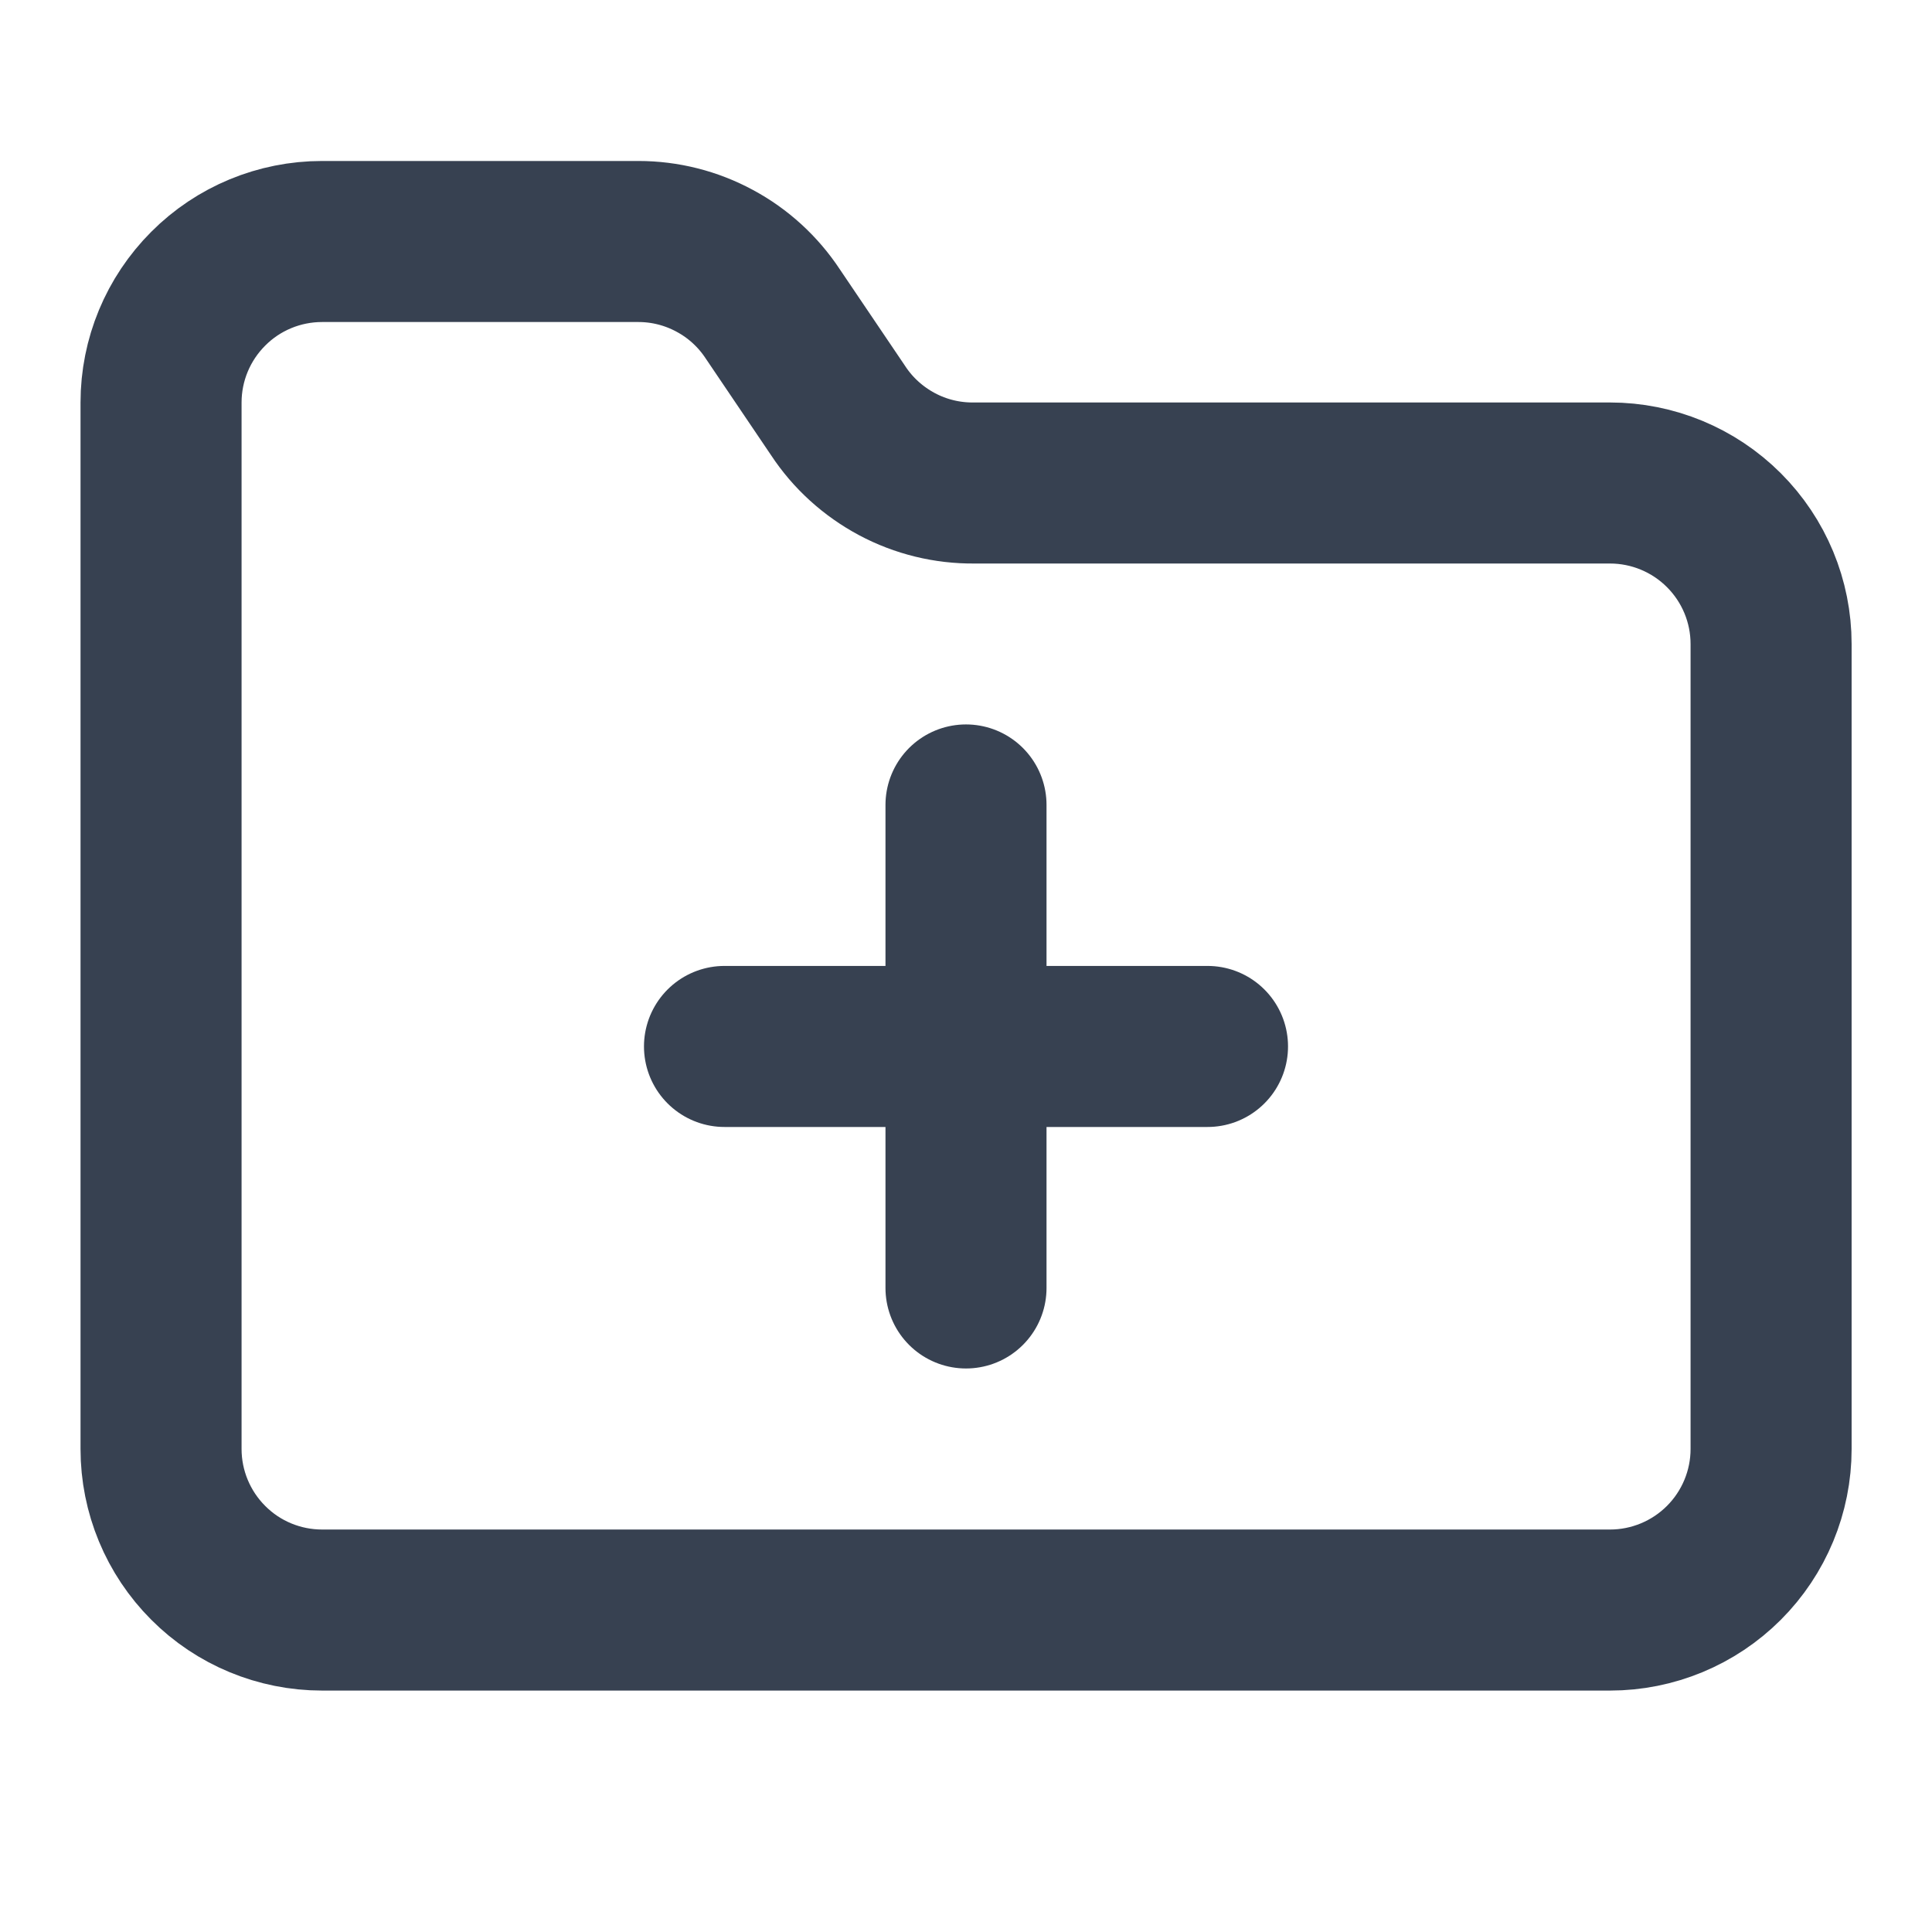
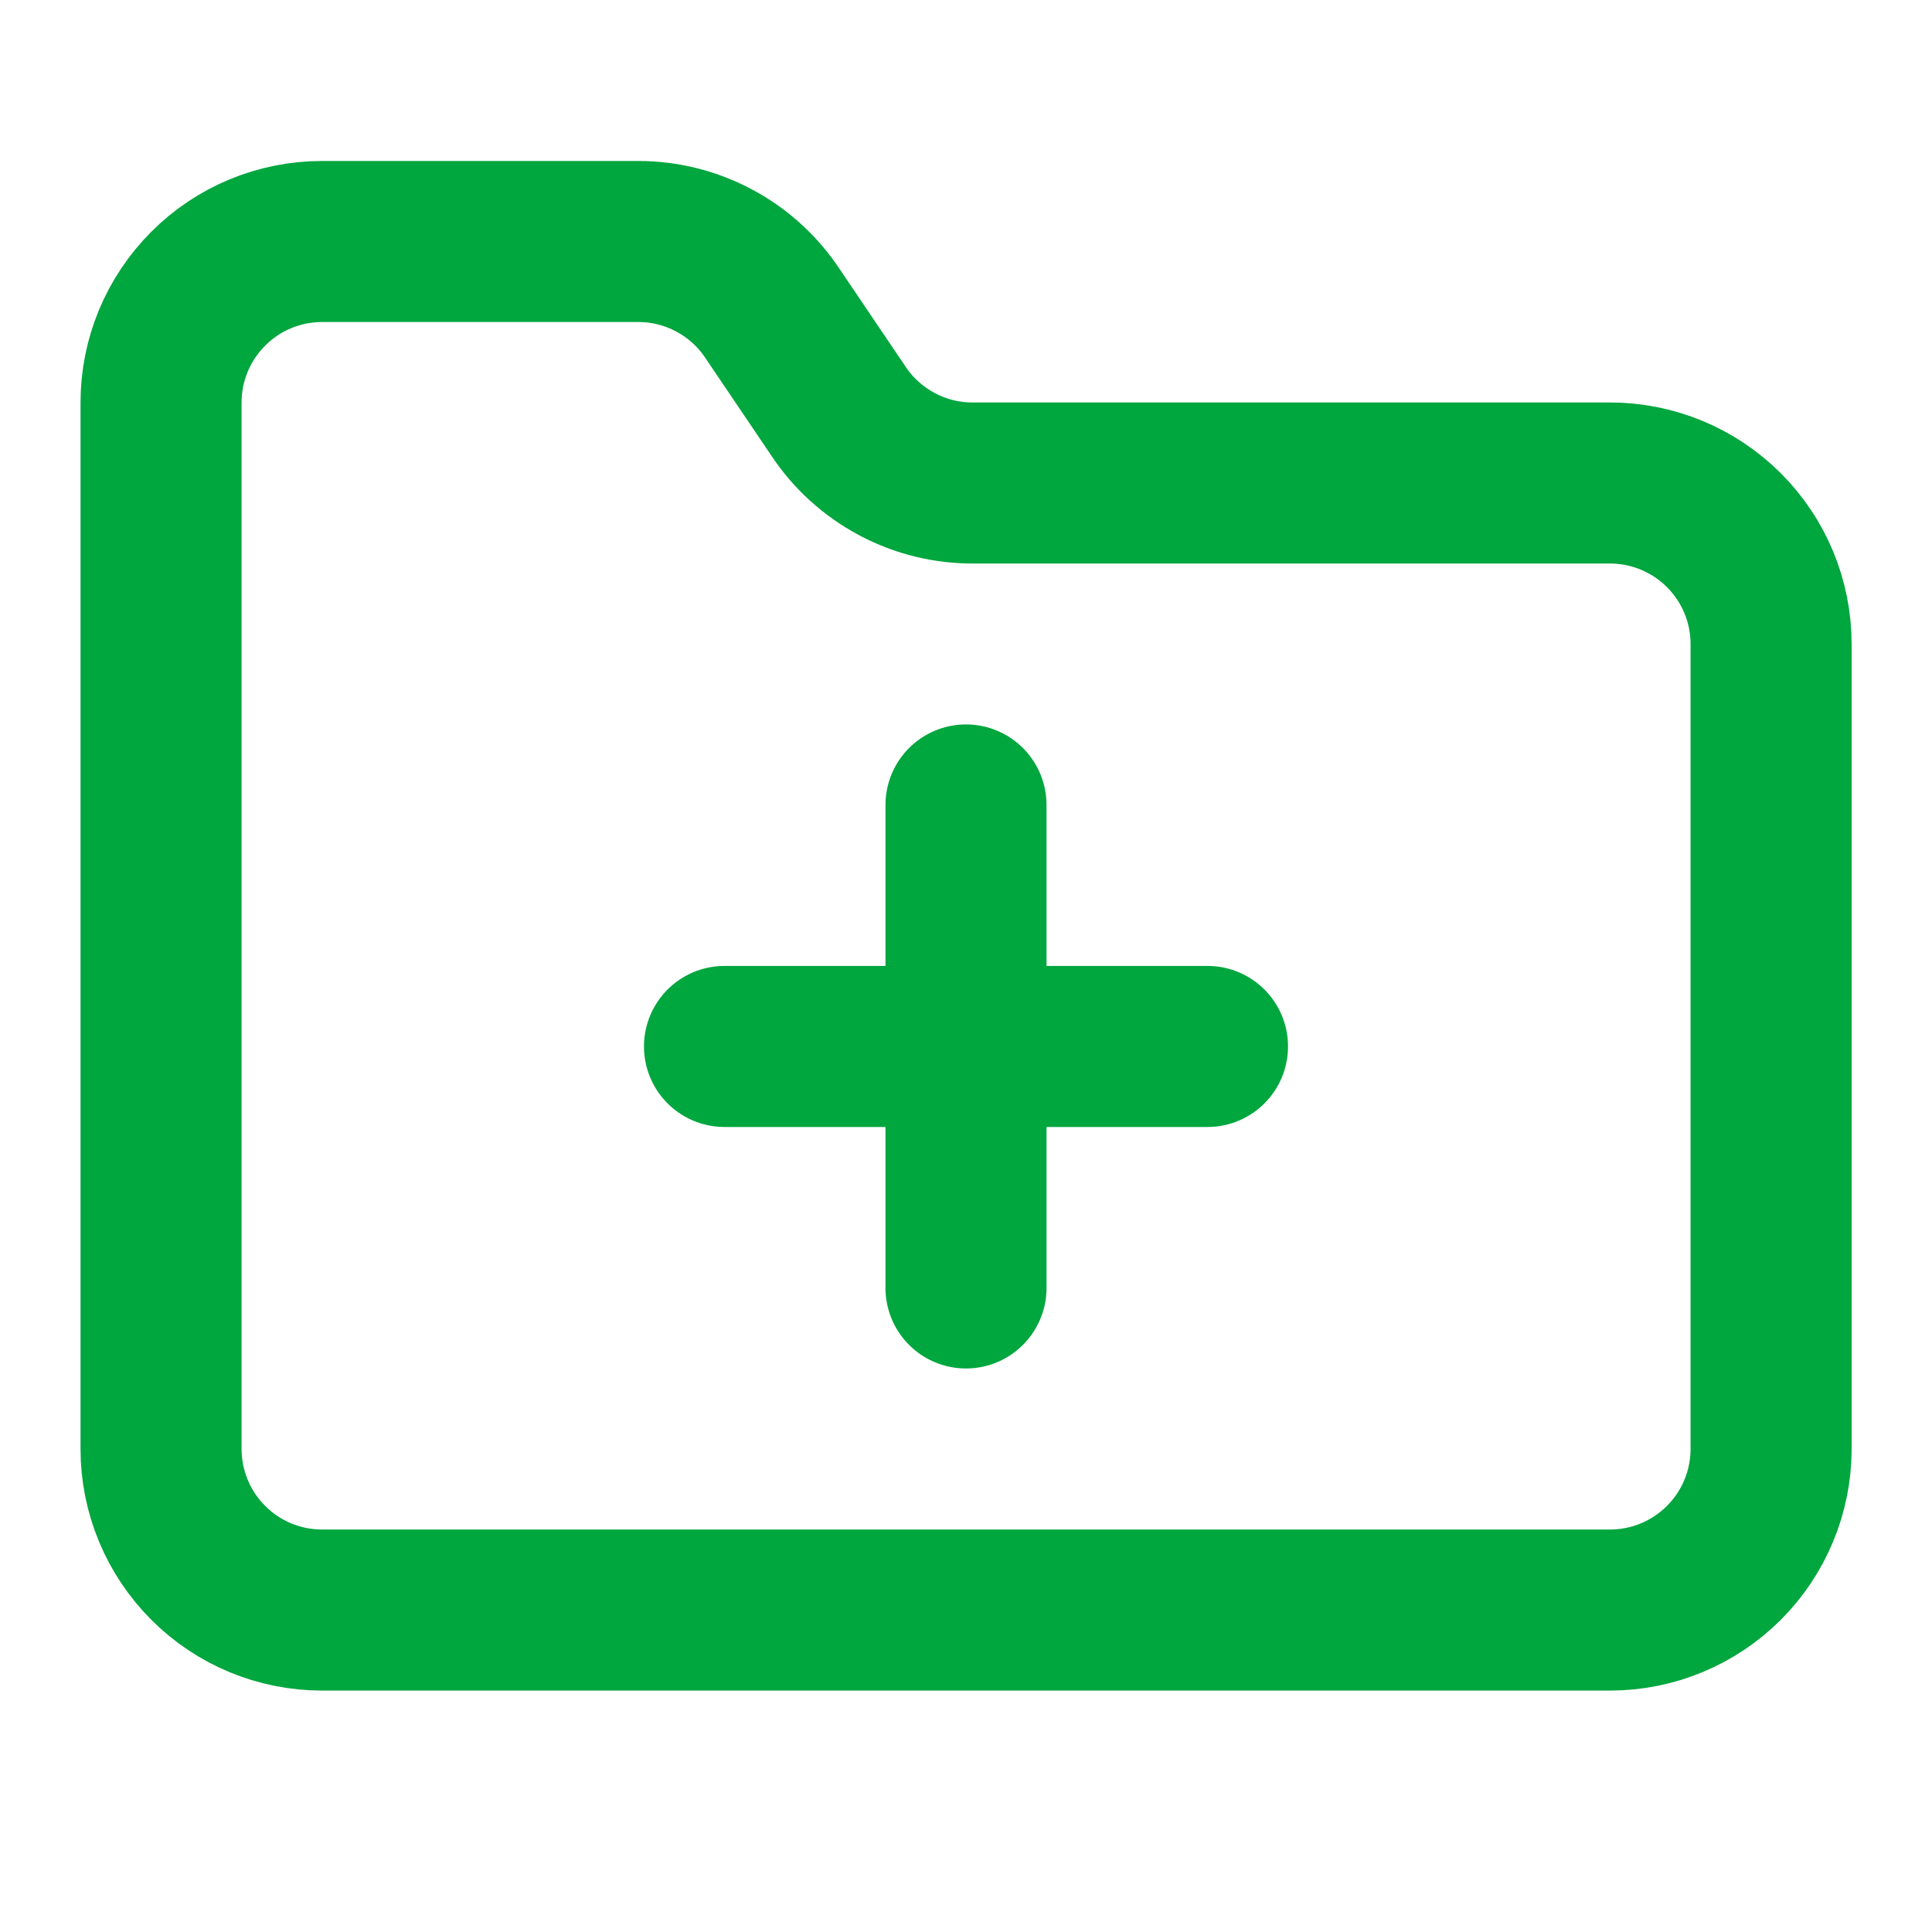
<svg xmlns="http://www.w3.org/2000/svg" width="14" height="14" viewBox="0 0 14 14" fill="none">
-   <path d="M7 5.833V9.333" stroke="#374151" stroke-width="1.167" stroke-linecap="round" stroke-linejoin="round" />
-   <path d="M5.25 7.583H8.75" stroke="#374151" stroke-width="1.167" stroke-linecap="round" stroke-linejoin="round" />
-   <path d="M11.667 11.667C11.976 11.667 12.273 11.544 12.492 11.325C12.711 11.106 12.834 10.809 12.834 10.5V4.667C12.834 4.357 12.711 4.061 12.492 3.842C12.273 3.623 11.976 3.5 11.667 3.5H7.059C6.864 3.502 6.671 3.455 6.499 3.363C6.327 3.271 6.18 3.138 6.073 2.975L5.6 2.275C5.494 2.114 5.349 1.981 5.179 1.89C5.009 1.798 4.819 1.75 4.626 1.75H2.334C2.024 1.75 1.727 1.873 1.509 2.092C1.29 2.311 1.167 2.607 1.167 2.917V10.5C1.167 10.809 1.29 11.106 1.509 11.325C1.727 11.544 2.024 11.667 2.334 11.667H11.667Z" stroke="#374151" stroke-width="1.167" stroke-linecap="round" stroke-linejoin="round" />
+   <path d="M7 5.833V9.333" stroke="#00a63e" stroke-width="1.167" stroke-linecap="round" stroke-linejoin="round" />
+   <path d="M5.25 7.583H8.75" stroke="#00a63e" stroke-width="1.167" stroke-linecap="round" stroke-linejoin="round" />
+   <path d="M11.667 11.667C11.976 11.667 12.273 11.544 12.492 11.325C12.711 11.106 12.834 10.809 12.834 10.5V4.667C12.834 4.357 12.711 4.061 12.492 3.842C12.273 3.623 11.976 3.5 11.667 3.5H7.059C6.864 3.502 6.671 3.455 6.499 3.363C6.327 3.271 6.18 3.138 6.073 2.975L5.6 2.275C5.494 2.114 5.349 1.981 5.179 1.89C5.009 1.798 4.819 1.75 4.626 1.75H2.334C2.024 1.75 1.727 1.873 1.509 2.092C1.29 2.311 1.167 2.607 1.167 2.917V10.5C1.167 10.809 1.29 11.106 1.509 11.325C1.727 11.544 2.024 11.667 2.334 11.667H11.667Z" stroke="#00a63e" stroke-width="1.167" stroke-linecap="round" stroke-linejoin="round" />
</svg>
